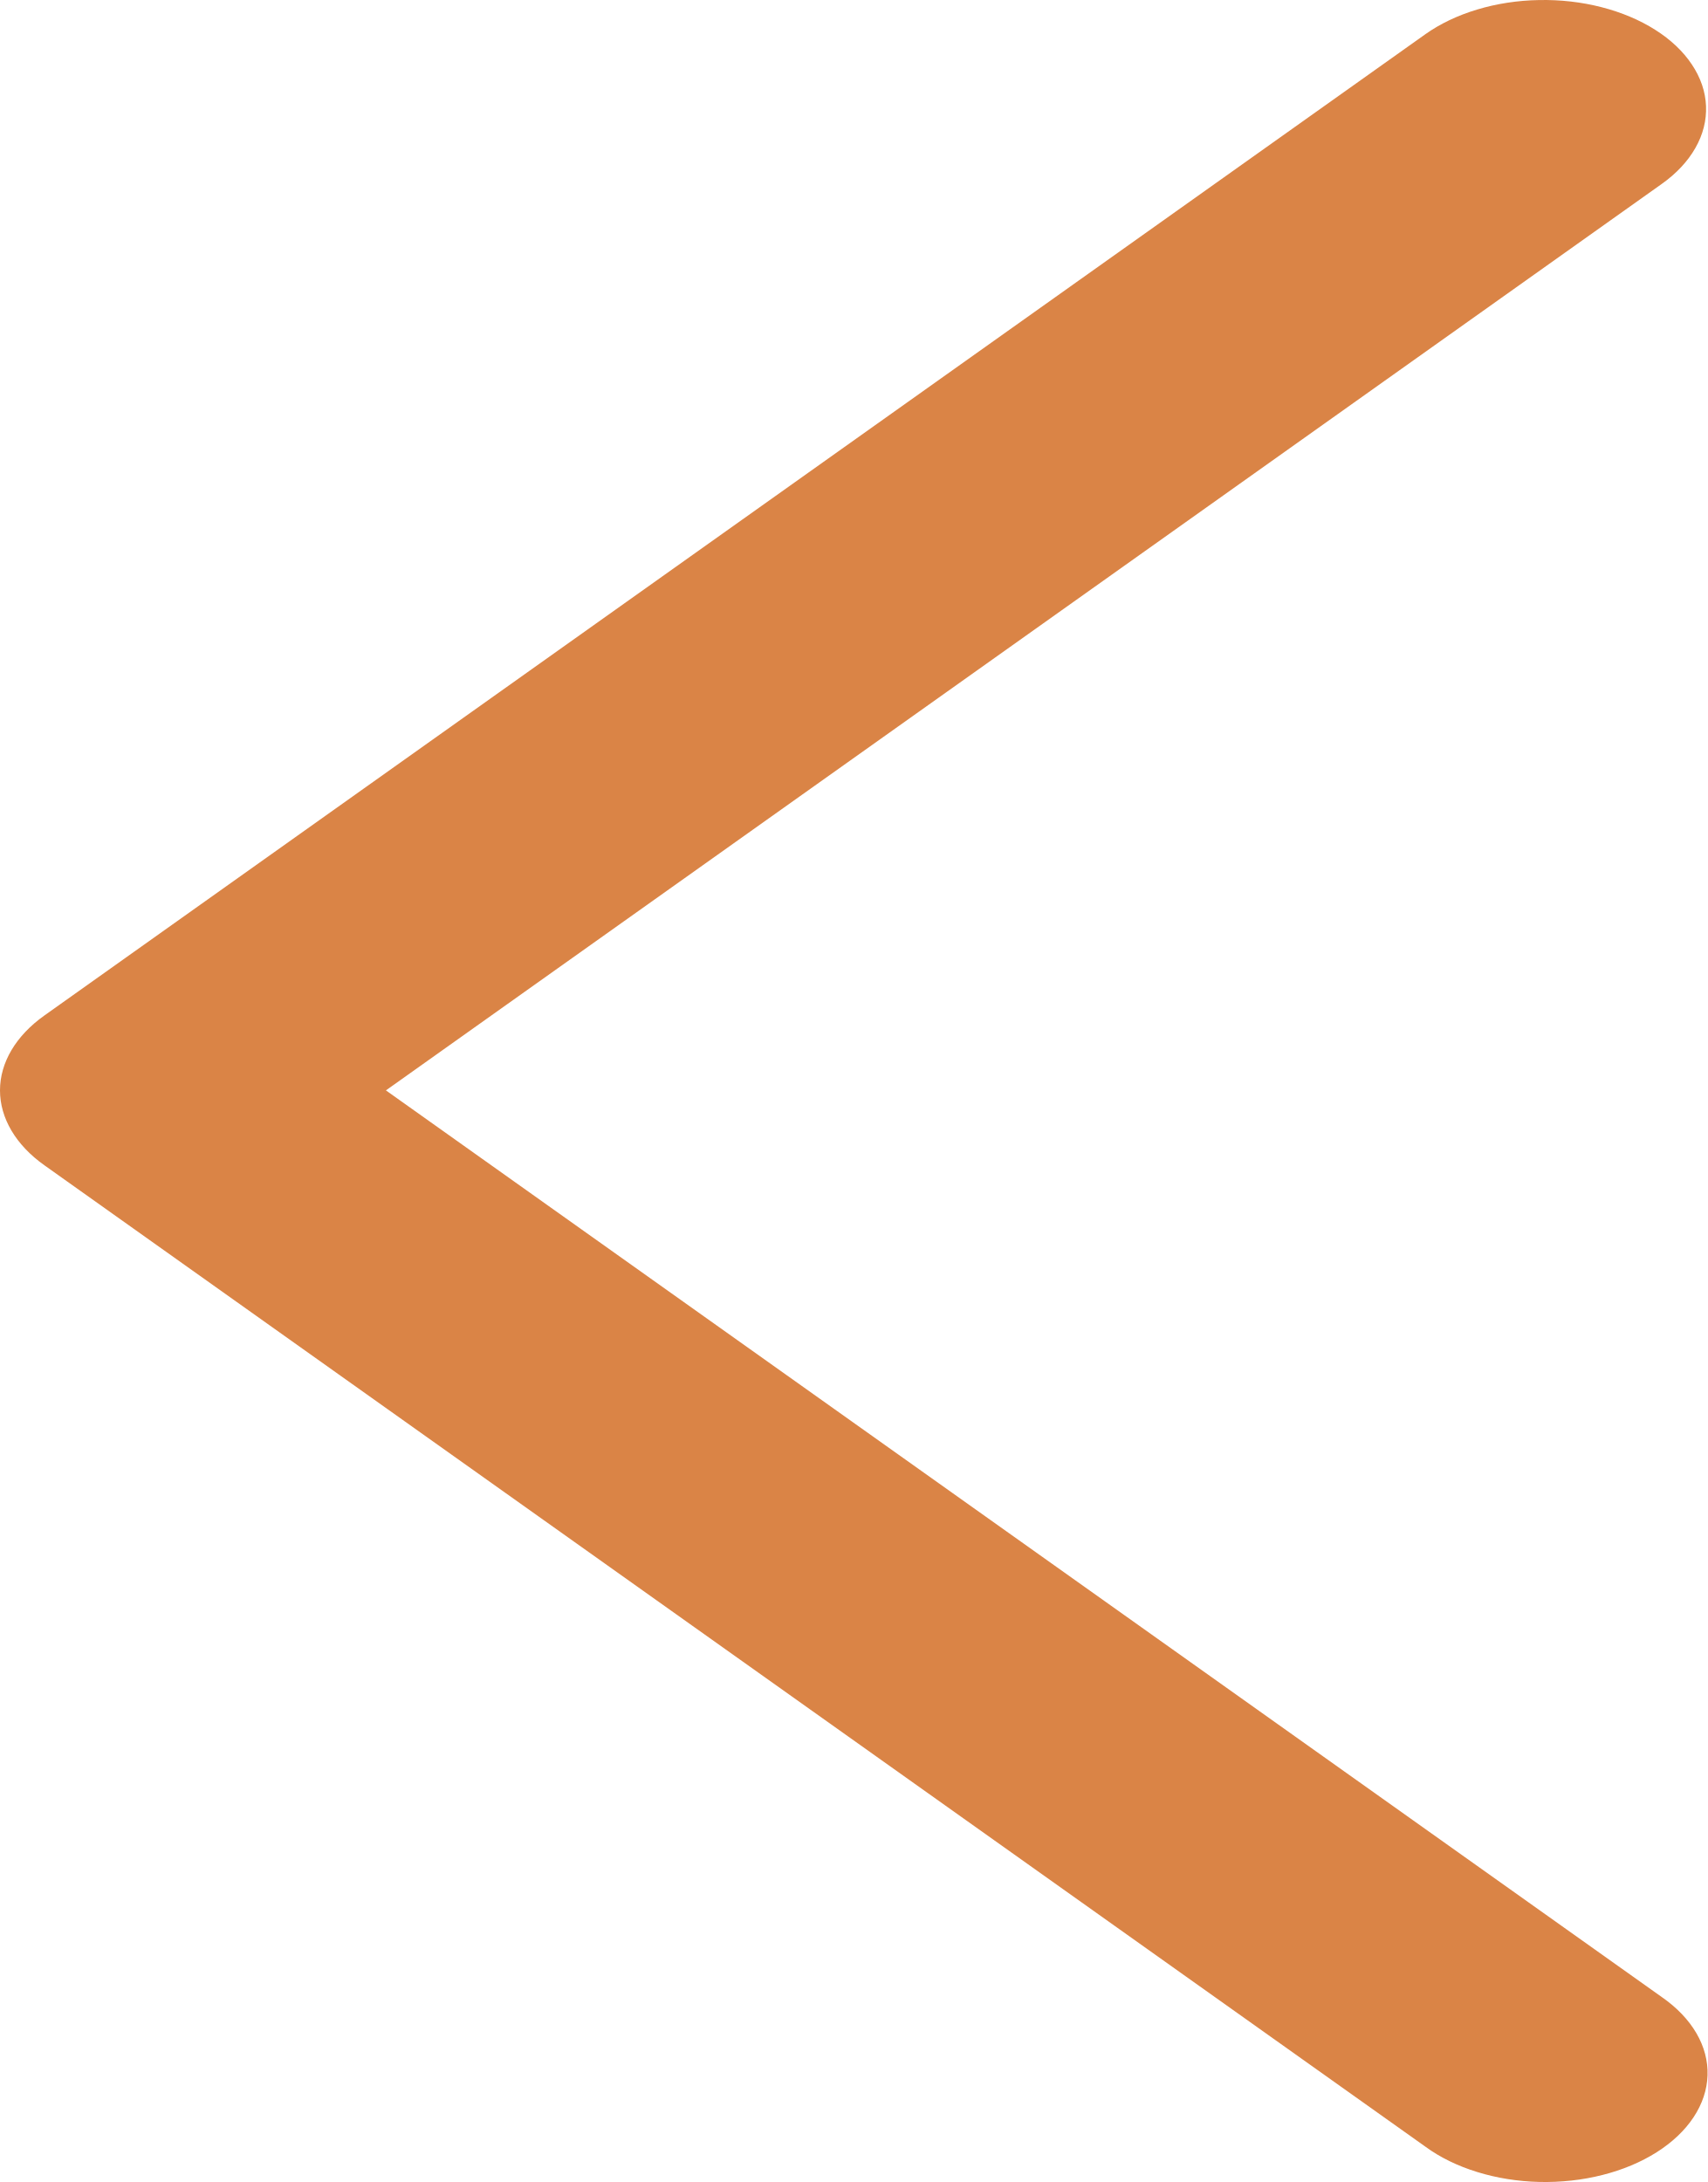
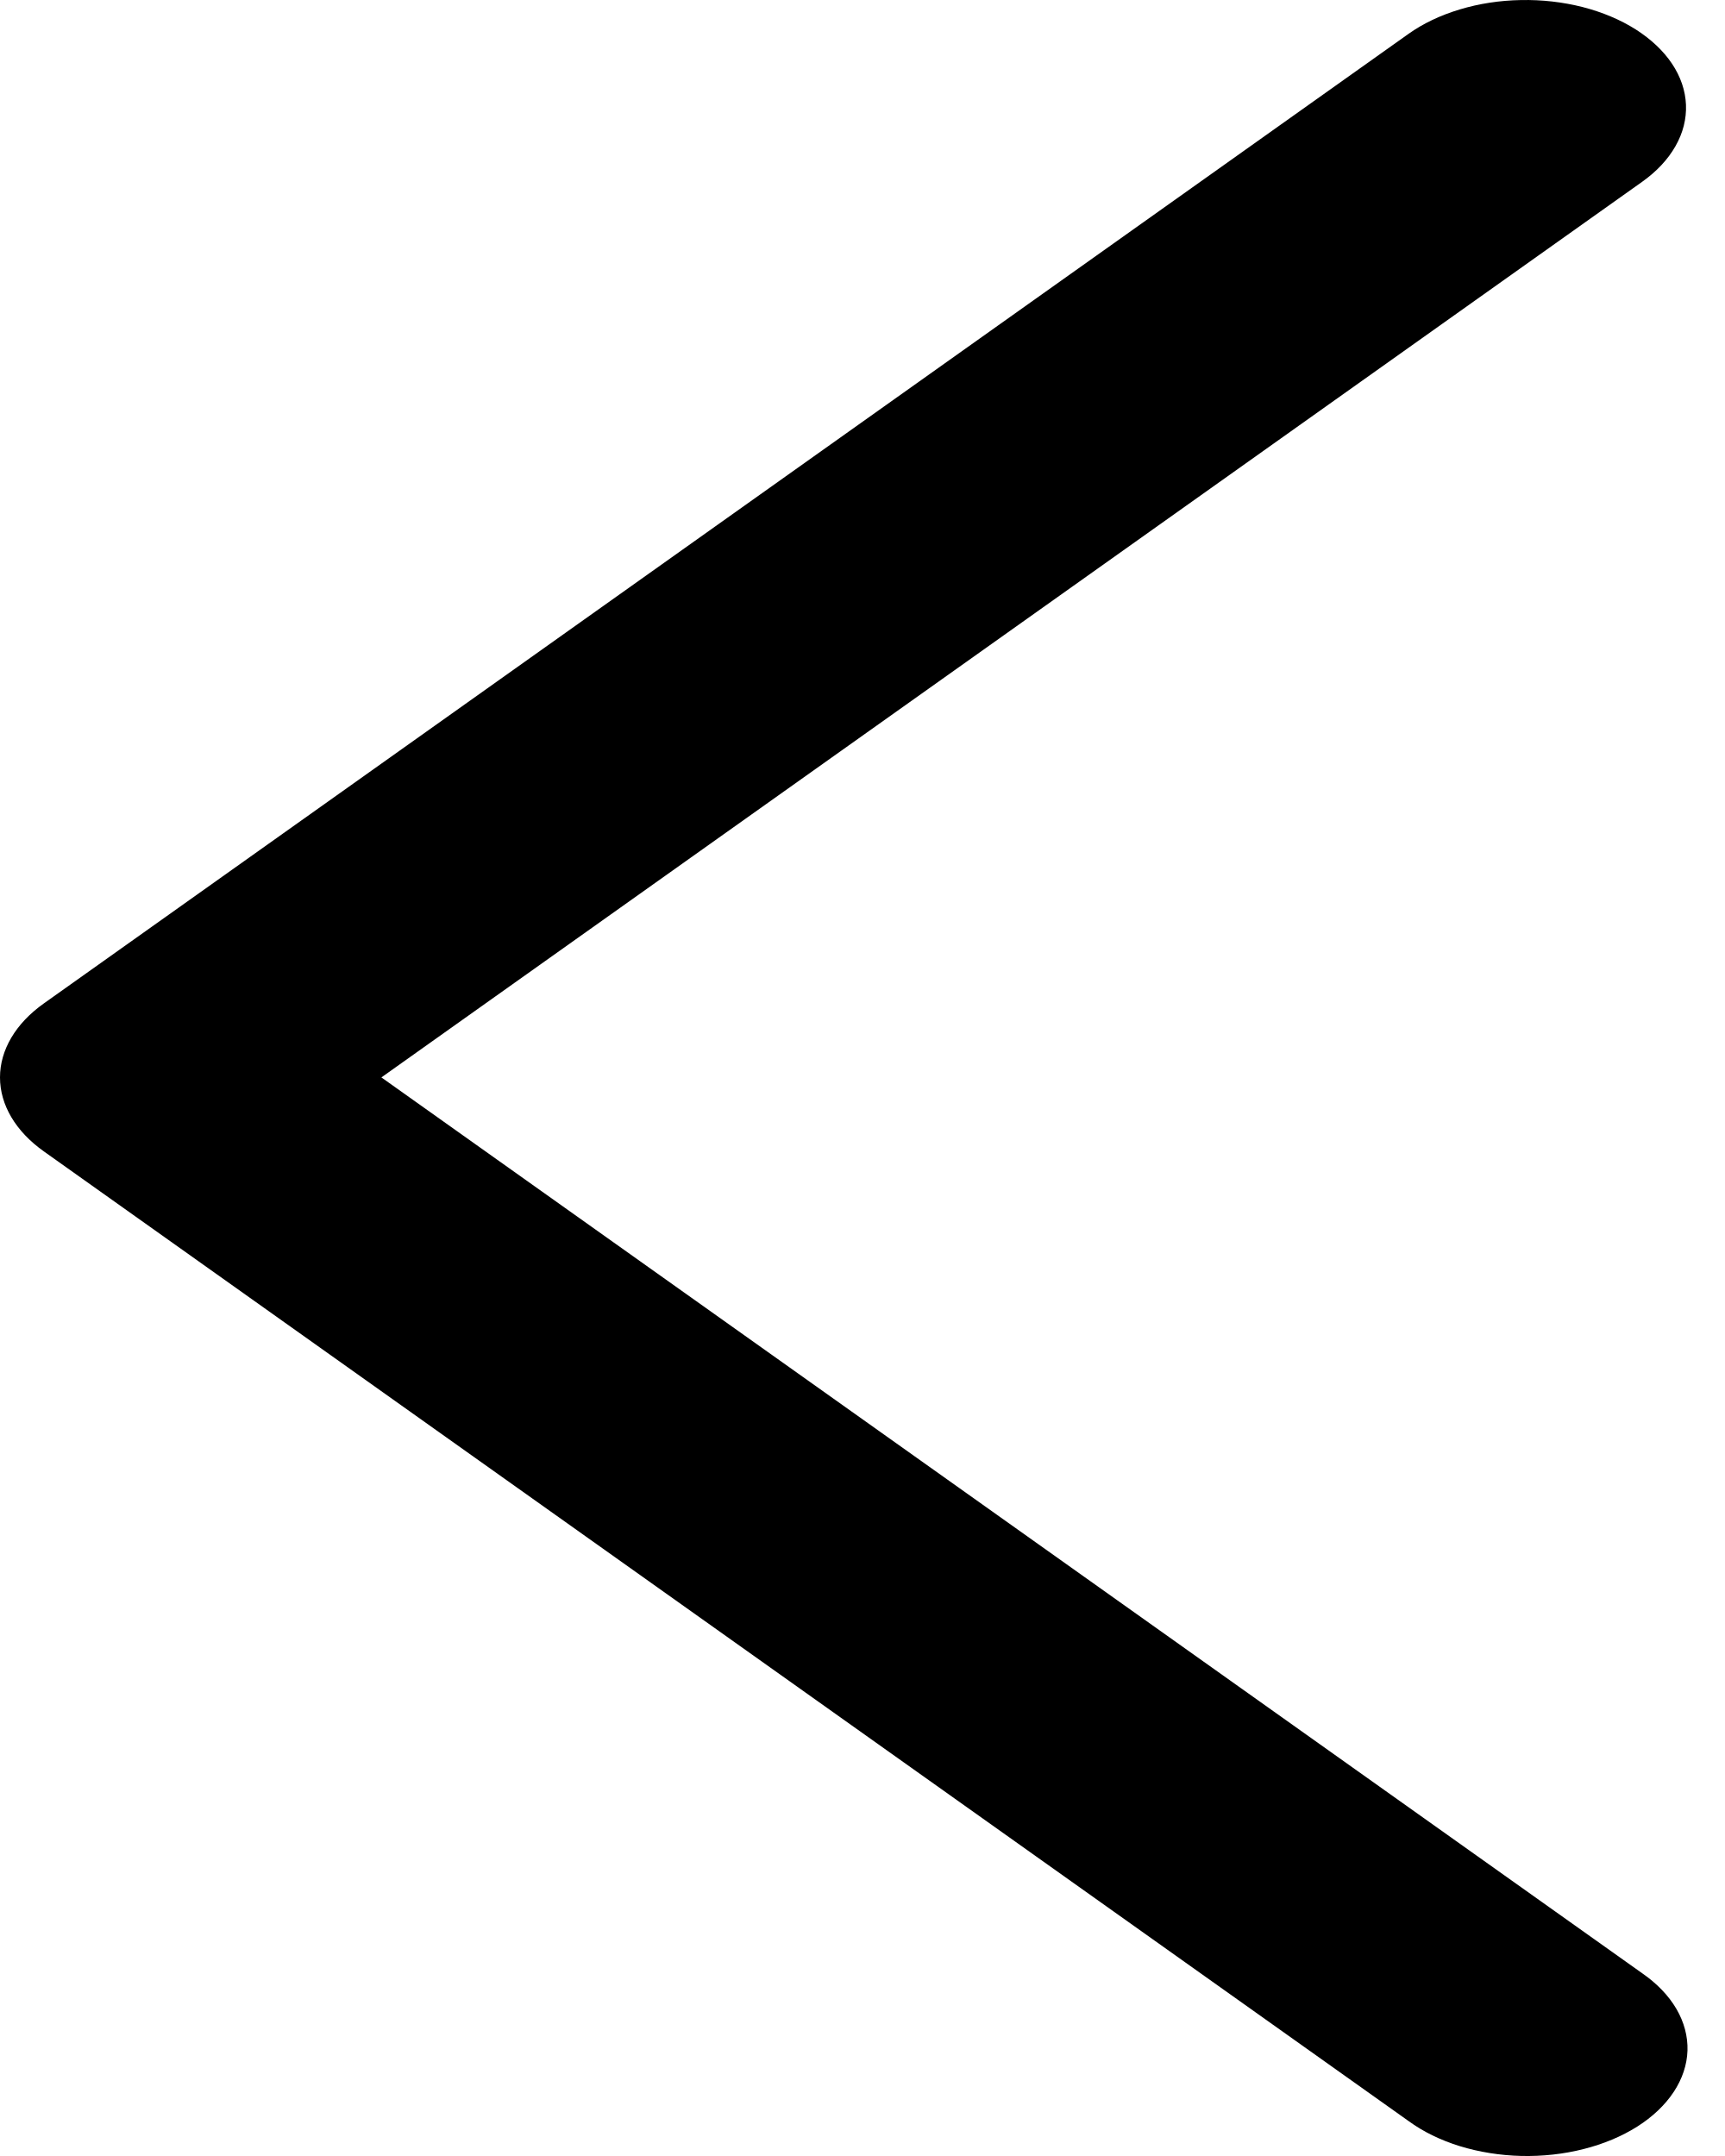
- <svg xmlns="http://www.w3.org/2000/svg" width="36" height="46" viewBox="0 0 36 46" fill="none">
-   <path d="M35.033 3.878C35.342 3.659 35.583 3.401 35.743 3.119C35.904 2.837 35.98 2.536 35.967 2.234C35.955 1.932 35.853 1.635 35.669 1.36C35.486 1.084 35.223 0.835 34.895 0.628C34.569 0.421 34.184 0.259 33.763 0.151C33.343 0.043 32.895 -0.008 32.445 0.001C31.996 0.009 31.553 0.077 31.142 0.201C30.732 0.324 30.361 0.501 30.052 0.72L0.936 21.408C0.335 21.835 0 22.4 0 22.987C0 23.574 0.335 24.14 0.936 24.566L30.052 45.256C30.359 45.481 30.729 45.662 31.142 45.789C31.554 45.917 32 45.988 32.453 45.999C32.907 46.009 33.359 45.96 33.783 45.852C34.208 45.745 34.596 45.582 34.926 45.373C35.256 45.164 35.521 44.913 35.705 44.634C35.889 44.356 35.989 44.056 35.999 43.751C36.009 43.447 35.929 43.144 35.763 42.861C35.597 42.577 35.349 42.319 35.033 42.1L8.136 22.987L35.033 3.878Z" fill="#DA8446" />
+ <svg xmlns="http://www.w3.org/2000/svg" width="32" height="40" viewBox="0 0 32 40" fill="none">
+   <path d="M30.463 3.373C30.732 3.182 30.942 2.957 31.081 2.712C31.221 2.467 31.287 2.205 31.276 1.943C31.265 1.68 31.177 1.422 31.017 1.182C30.857 0.943 30.628 0.727 30.344 0.546C30.06 0.366 29.725 0.225 29.36 0.131C28.994 0.038 28.605 -0.007 28.213 0.001C27.822 0.008 27.437 0.067 27.08 0.175C26.723 0.282 26.401 0.435 26.132 0.626L0.814 18.616C0.291 18.987 0 19.478 0 19.989C0 20.5 0.291 20.991 0.814 21.362L26.132 39.353C26.399 39.548 26.721 39.706 27.08 39.817C27.438 39.927 27.826 39.989 28.22 39.999C28.614 40.008 29.008 39.965 29.377 39.871C29.746 39.778 30.084 39.636 30.371 39.455C30.658 39.273 30.888 39.054 31.048 38.812C31.208 38.57 31.295 38.309 31.304 38.045C31.312 37.78 31.242 37.517 31.098 37.27C30.954 37.024 30.738 36.799 30.463 36.609L7.075 19.989L30.463 3.373Z" fill="black" />
</svg>
